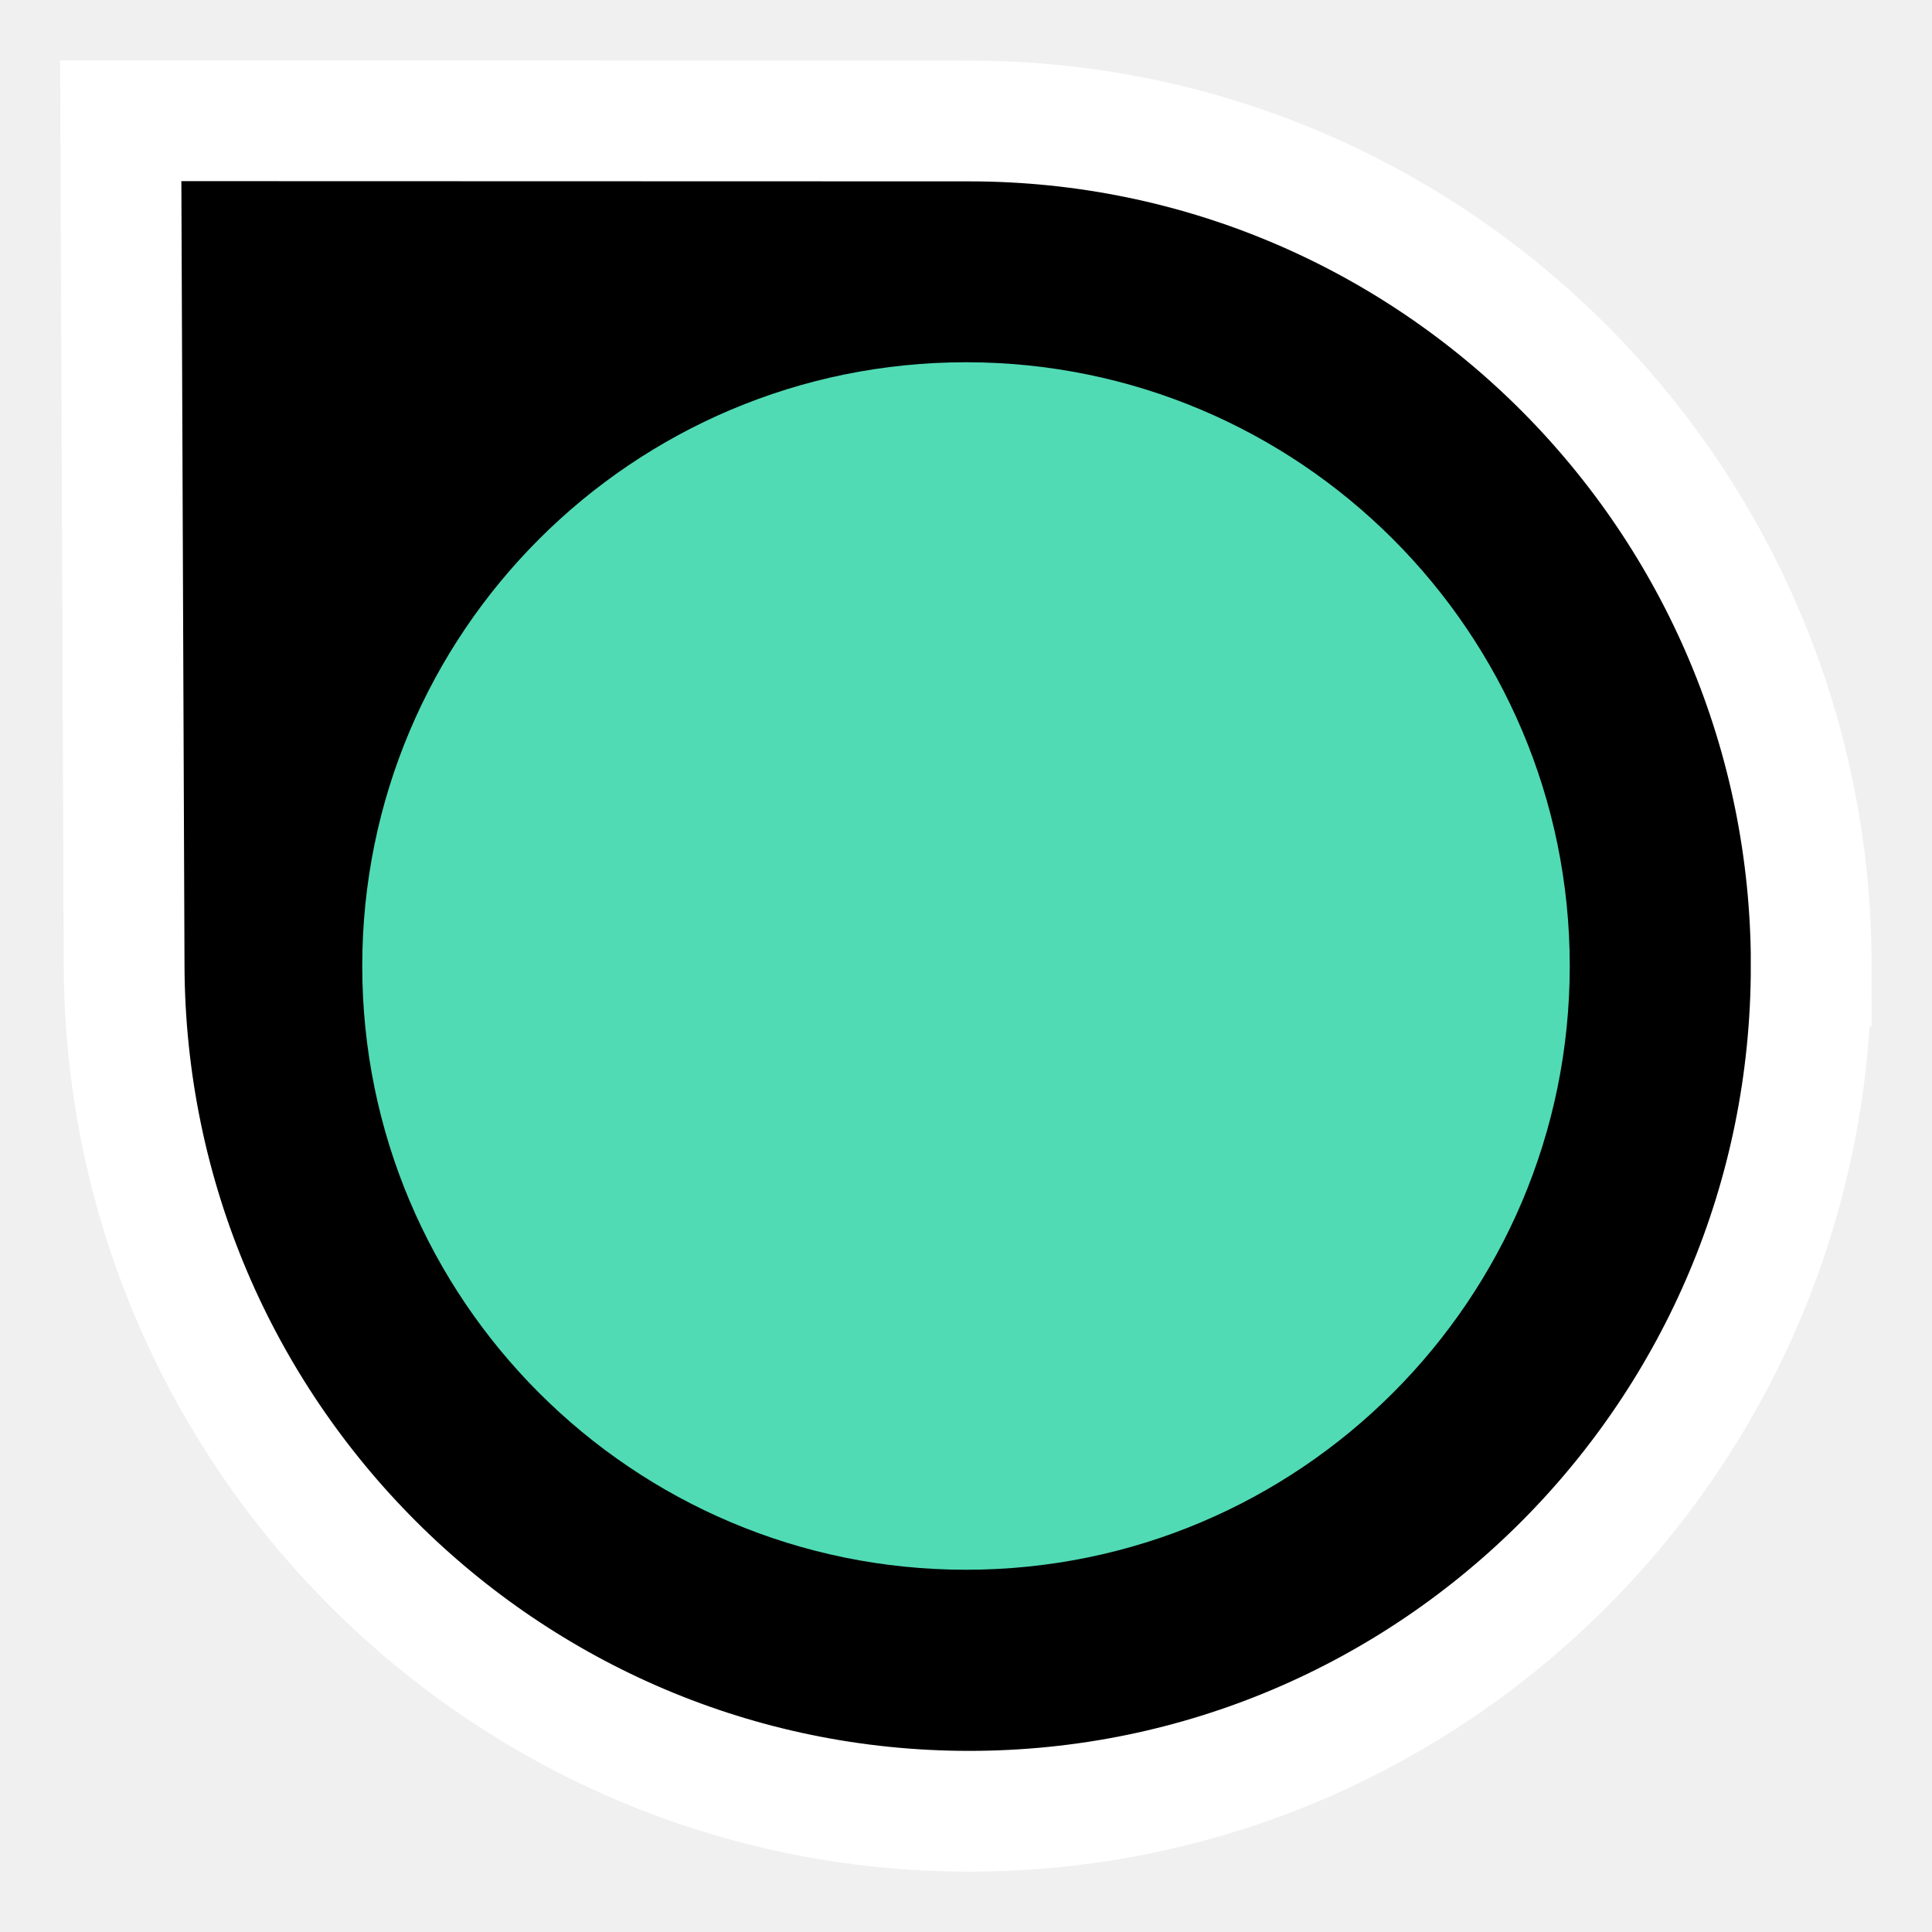
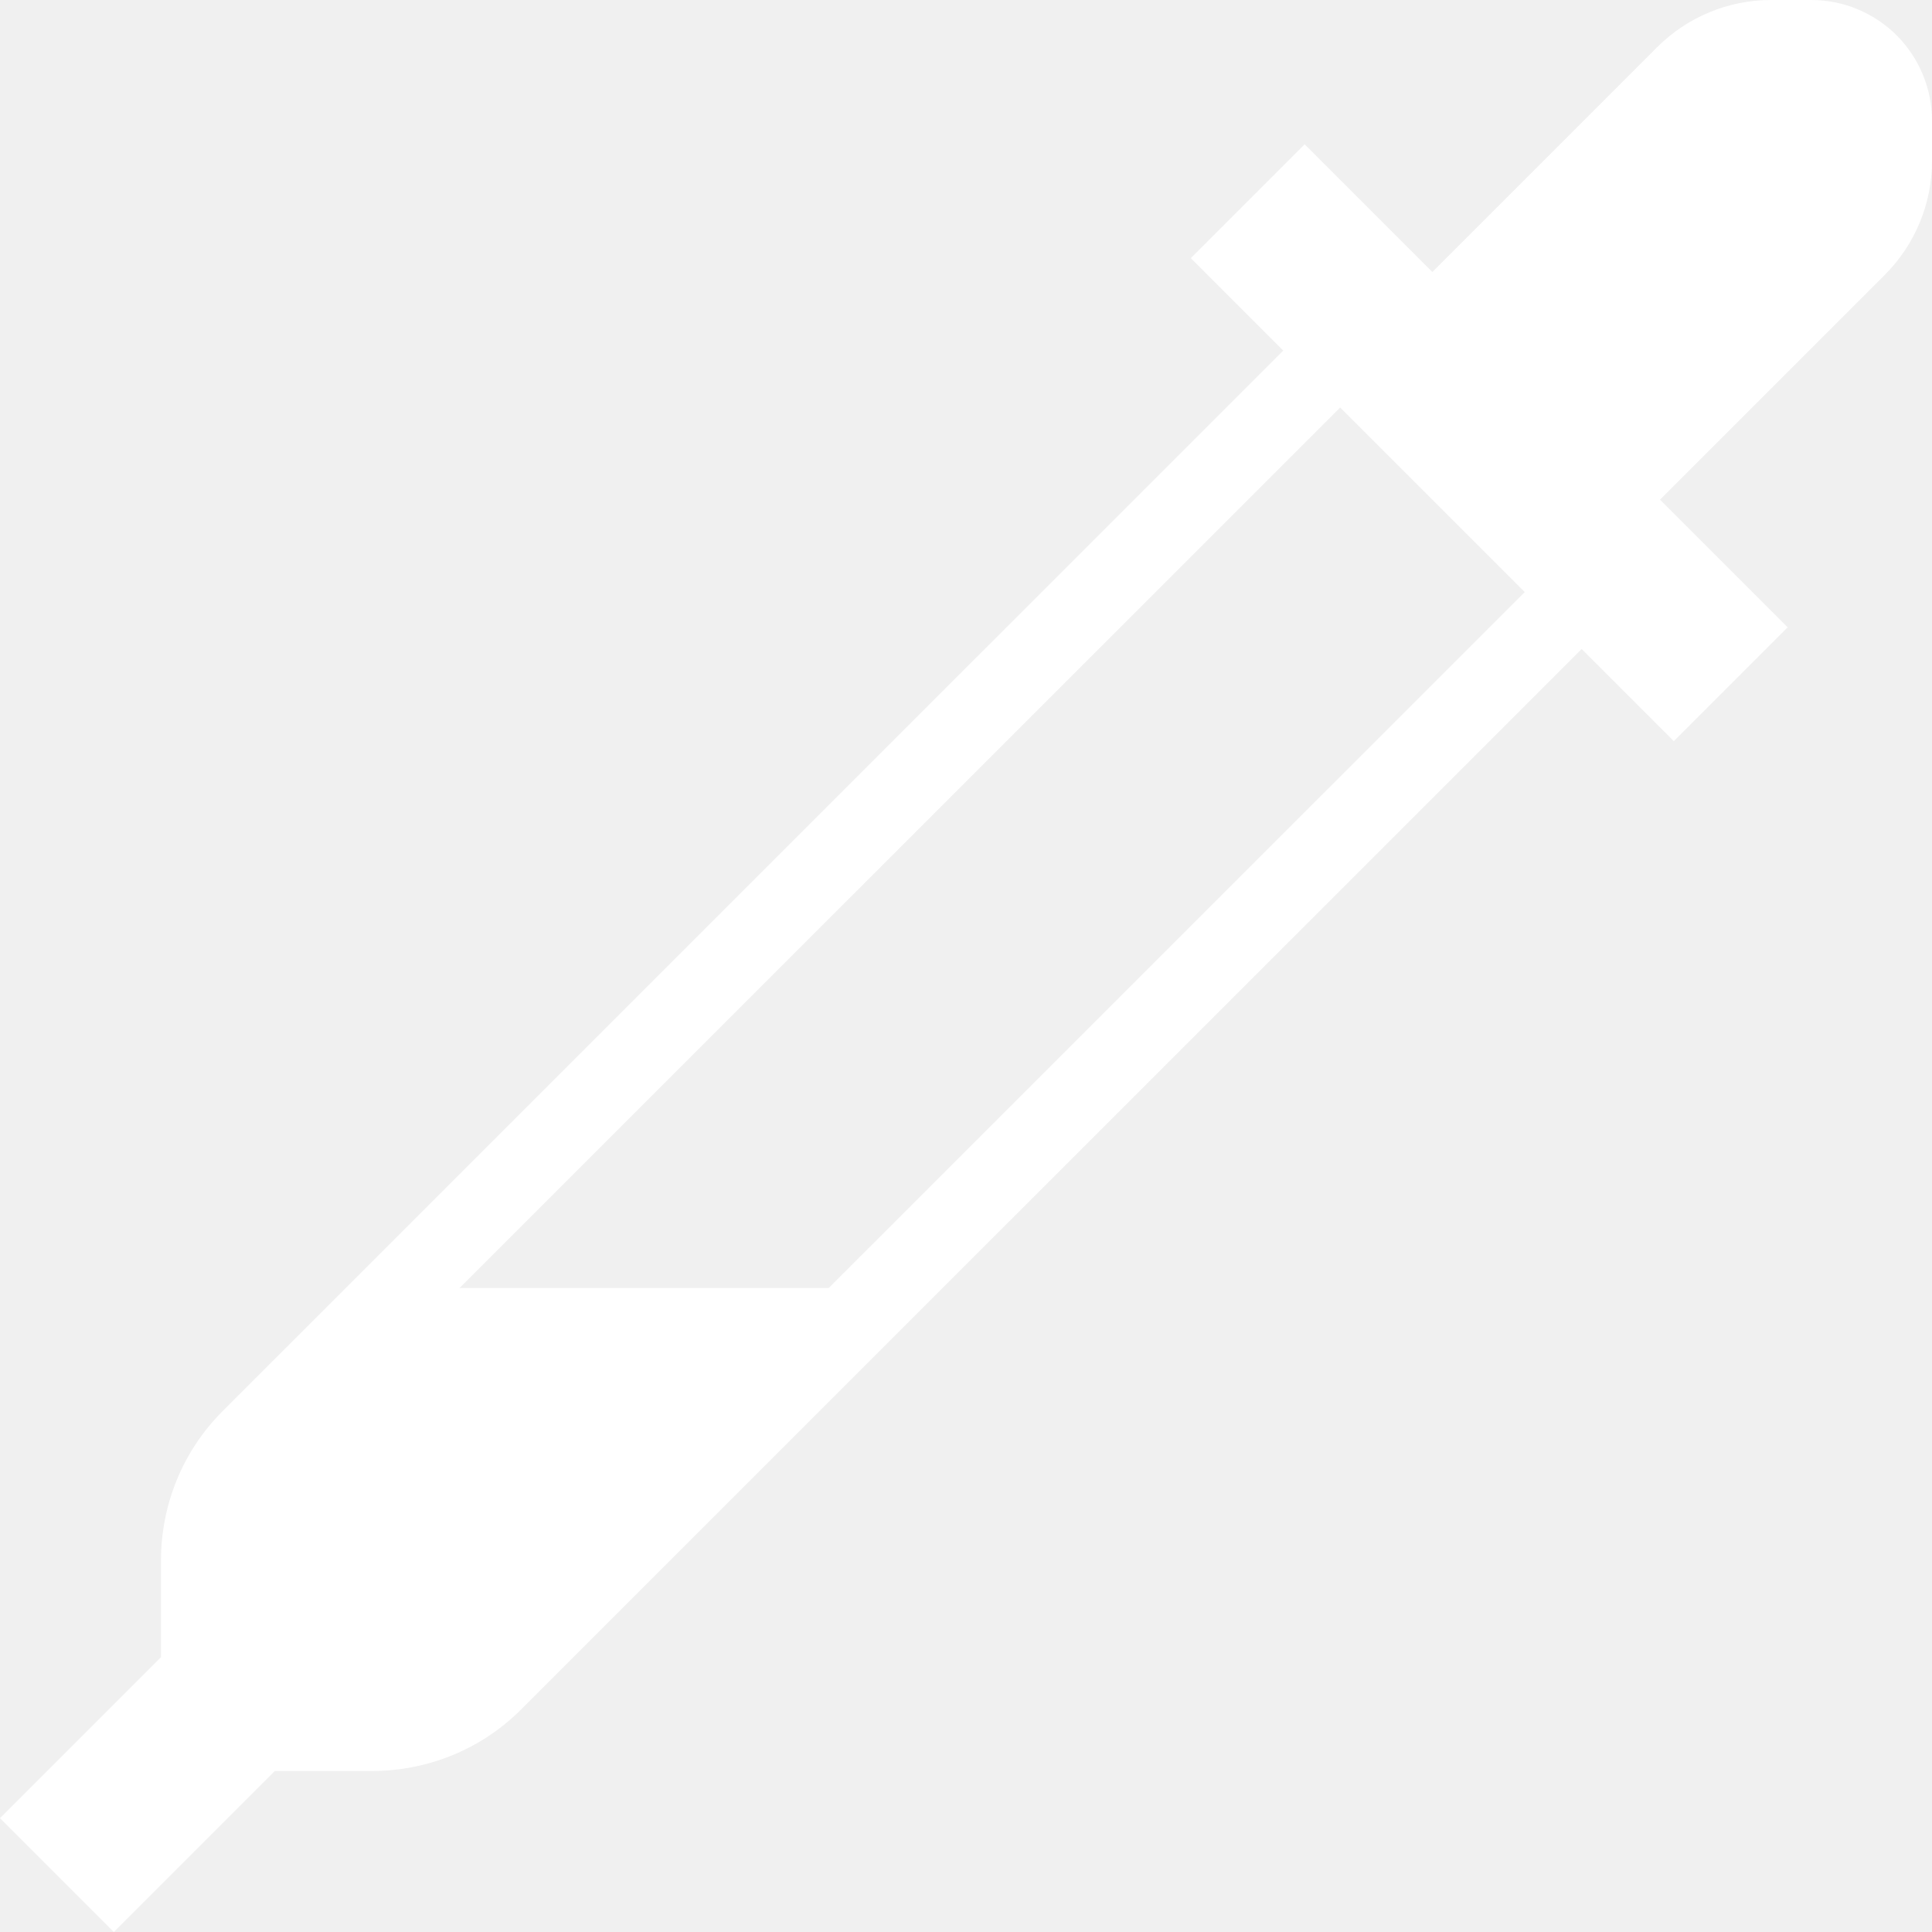
- <svg xmlns="http://www.w3.org/2000/svg" width="32" height="32" version="1.1" viewBox="0 0 32 32">
-   <path d="m29.999 16.002c0 7.731-6.244 13.998-13.946 13.998-7.702 0-13.966-6.267-13.997-13.998l-0.056-14.002 14.054 0.004c7.702 0.002 13.946 6.267 13.946 13.998z" fill="#000000" stroke="#ffffff" stroke-width="2" style="paint-order:normal" />
-   <circle cx="16" cy="16" r="10" fill="#50dbb5" />
+ <svg xmlns="http://www.w3.org/2000/svg" width="24" height="24" viewBox="0 0 24 24" fill="none">
+   <path d="M22 0C21.47 8.03e-05 20.961 0.211 20.586 0.586L17.793 3.379L16.207 1.793L14.793 3.207L15.941 4.355L2.766 17.529C2.256 18.039 2 18.711 2 19.383V20.586L0 22.586L1.414 24L3.414 22H4.619C5.291 22 5.963 21.746 6.473 21.236L19.648 8.062L20.793 9.207L22.207 7.793L20.621 6.207L23.414 3.414C23.789 3.039 24 2.53 24 2V1.5C24 1.102 23.842 0.721 23.561 0.439C23.279 0.158 22.898 0 22.5 0H22ZM16.648 5.062L18.941 7.355L10.295 16H5.709L16.648 5.062Z" fill="white" />
</svg>
